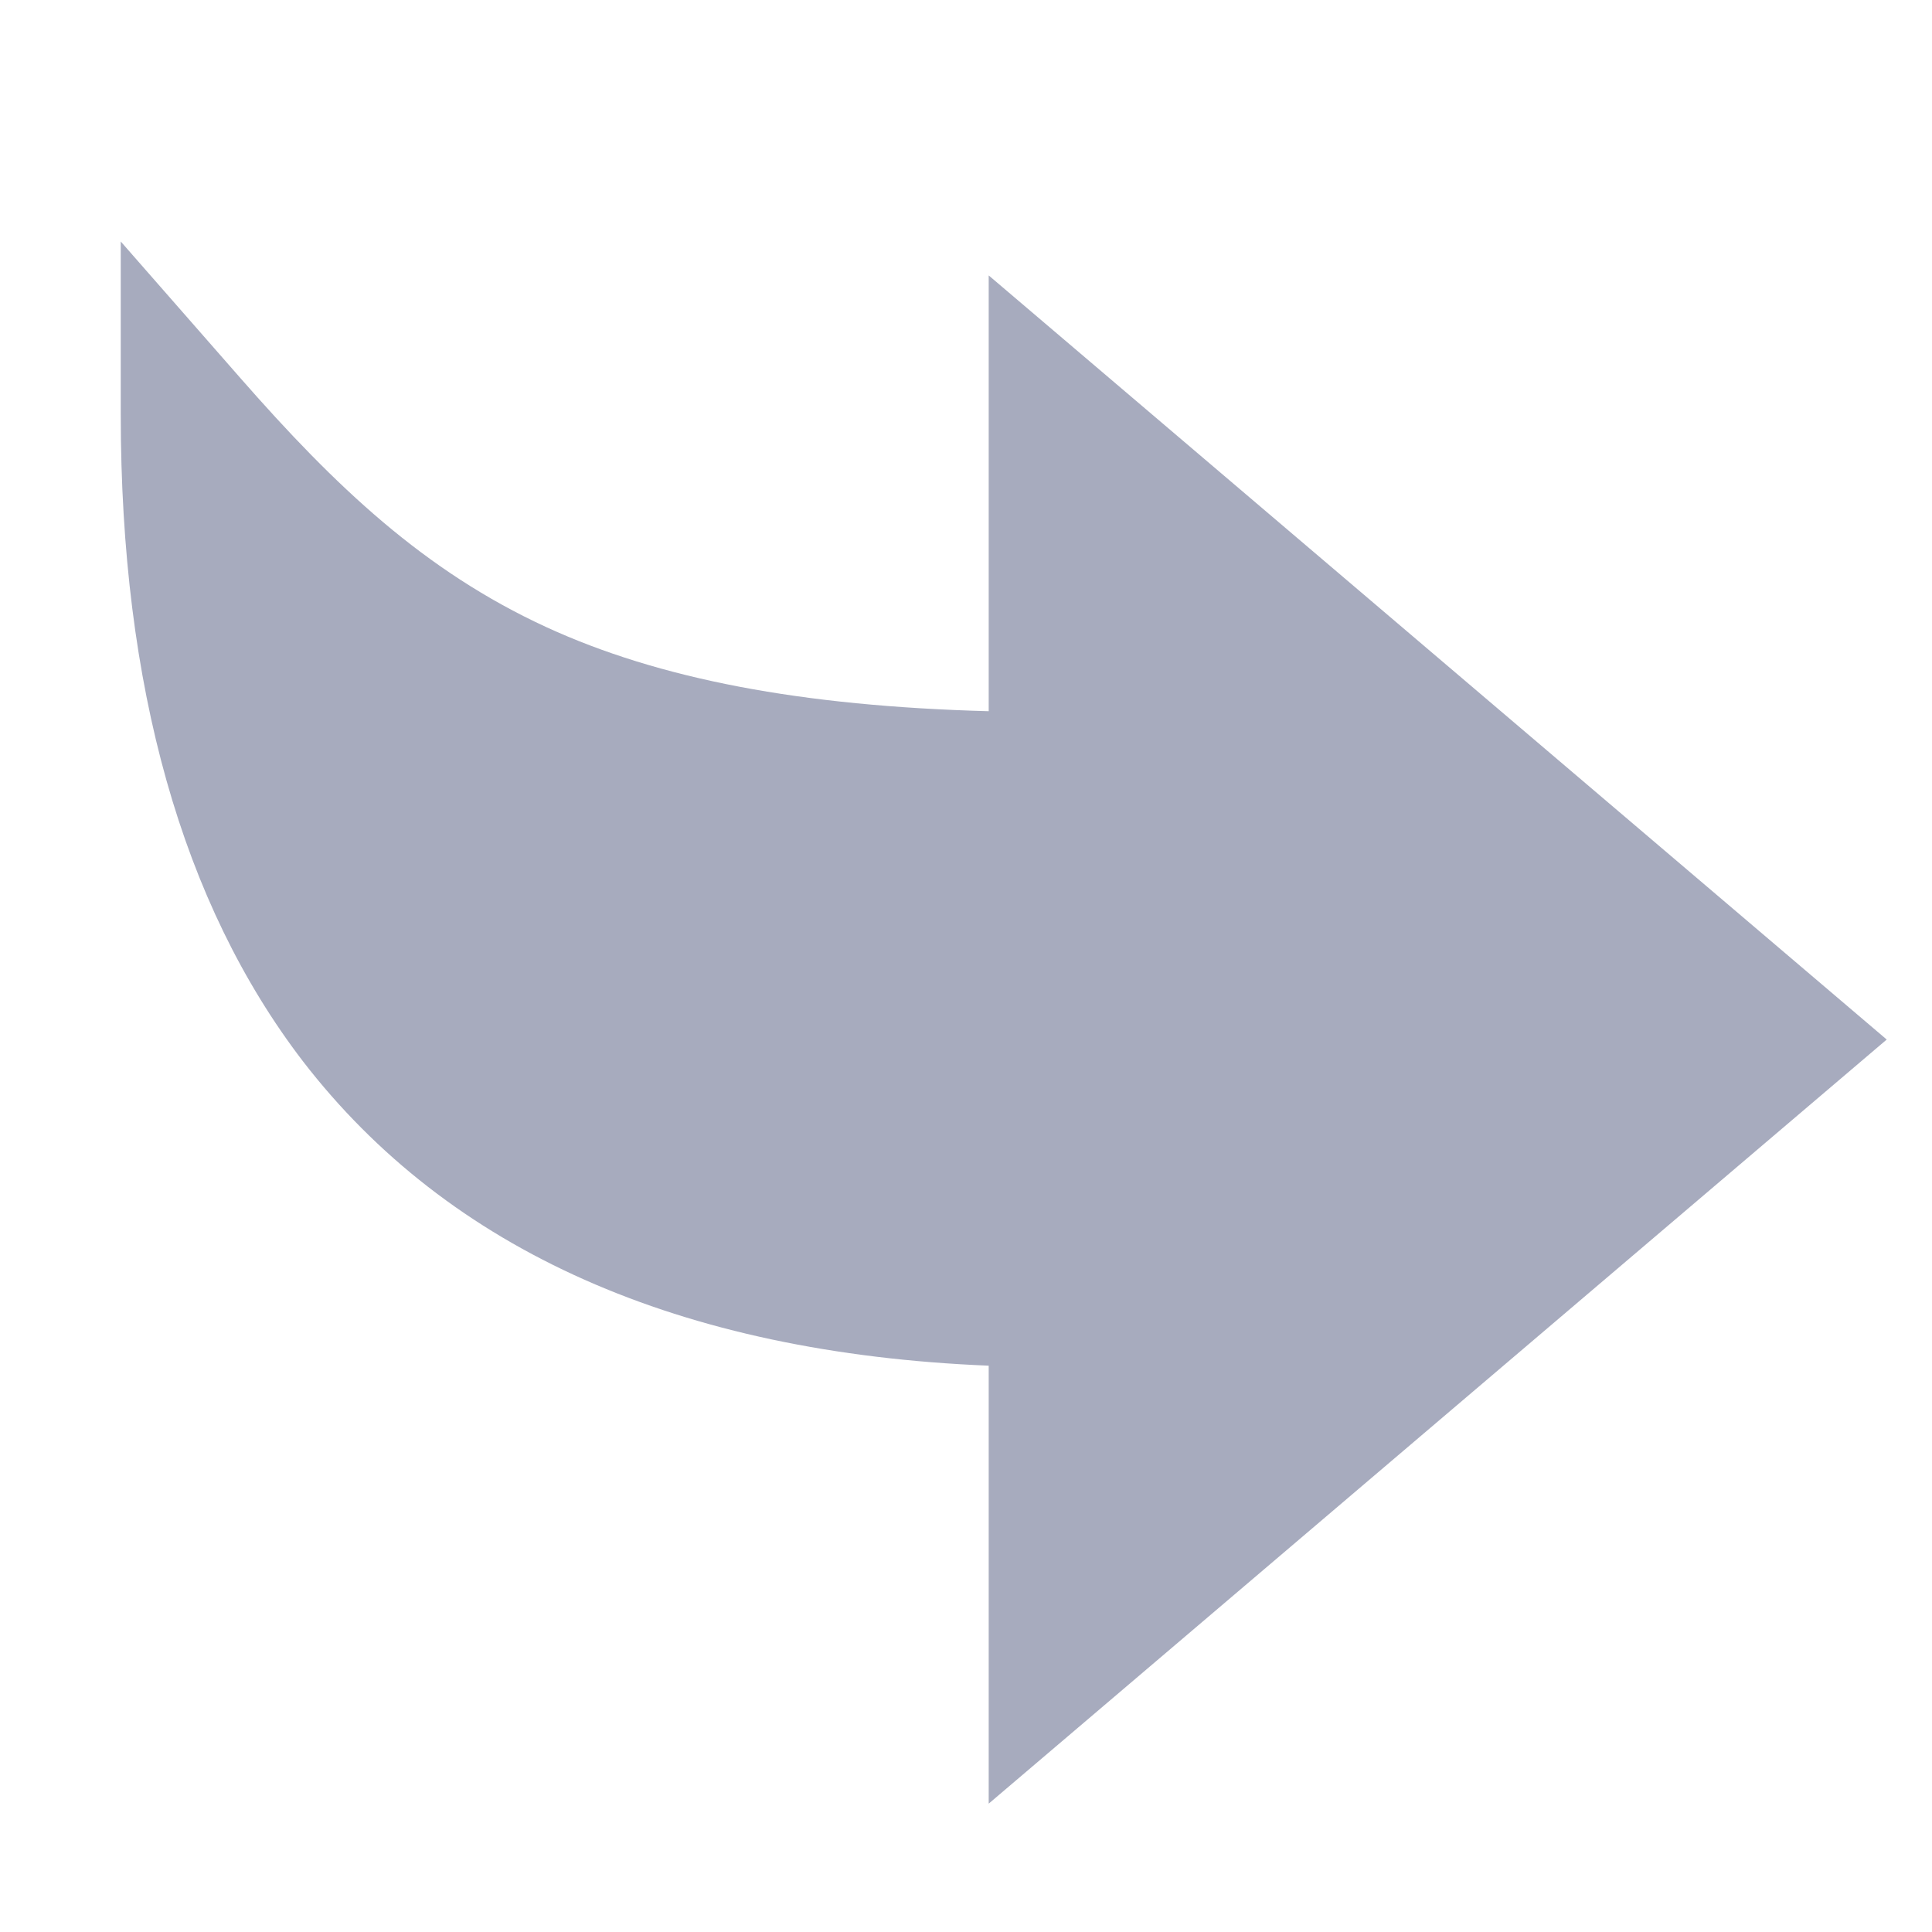
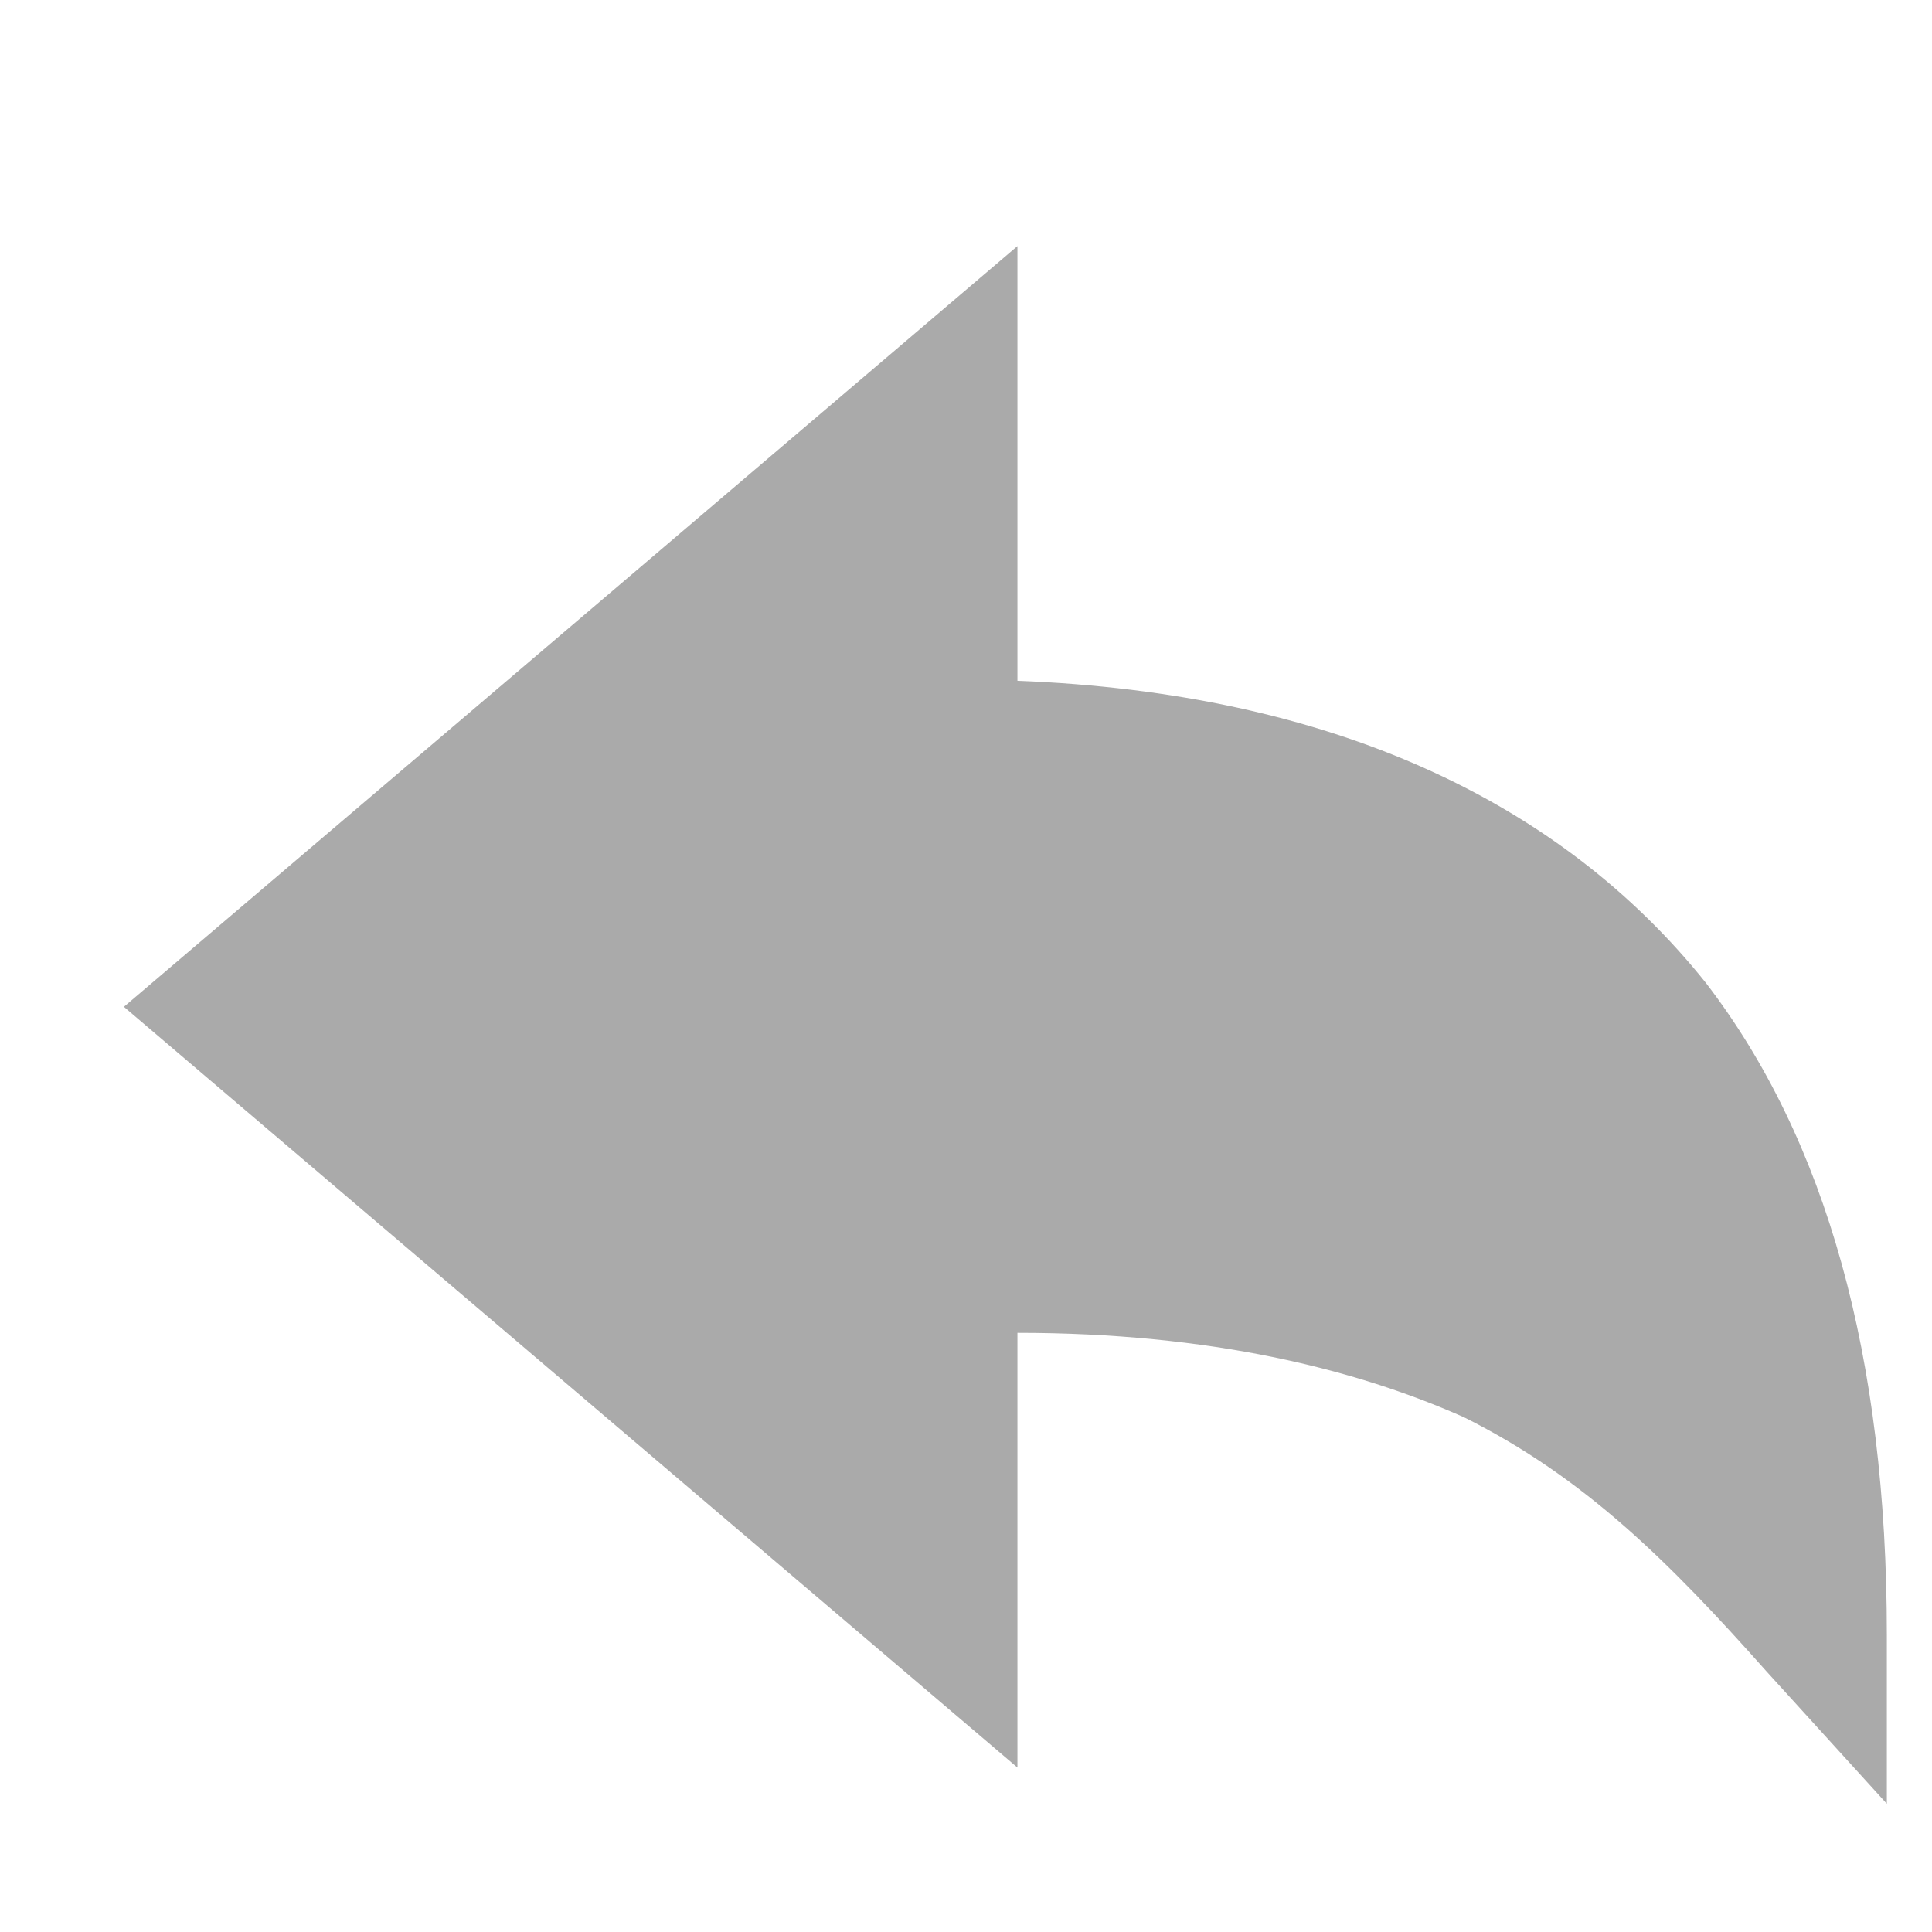
- <svg xmlns="http://www.w3.org/2000/svg" width="16" height="16" viewBox="0 0 16 16">
-   <path fill="#A7ABBE" fill-rule="nonzero" d="M1 2l.989 1.129c.79.902 1.523 1.598 2.534 2.064.935.43 2.109.655 3.665.697V2.281l7.437 6.328-7.437 6.328V11.31c-2.562-.105-4.47-.952-5.68-2.522C1.509 7.484 1 5.685 1 3.432V2z" />
+ <svg xmlns="http://www.w3.org/2000/svg" version="1.1" id="Layer_1" x="0px" y="0px" viewBox="0 0 16 16" style="enable-background:new 0 0 16 16;" xml:space="preserve">
+   <style type="text/css">
+ 	.st0{fill:#AAAAAA;}
+ </style>
+   <g transform="translate(1 2)">
+     <g transform="rotate(-180 7.313 6.469)">
+       <path id="a_00000003818229249878664070000015382871314053712310_" class="st0" d="M0,0l1,1.1C1.8,2,2.5,2.7,3.5,3.2    c0.9,0.4,2.1,0.7,3.7,0.7V0.3l7.4,6.3l-7.4,6.3V9.3c-2.6-0.1-4.5-1-5.7-2.5C0.5,5.5,0,3.7,0,1.4V0L0,0z" />
+     </g>
+   </g>
</svg>
